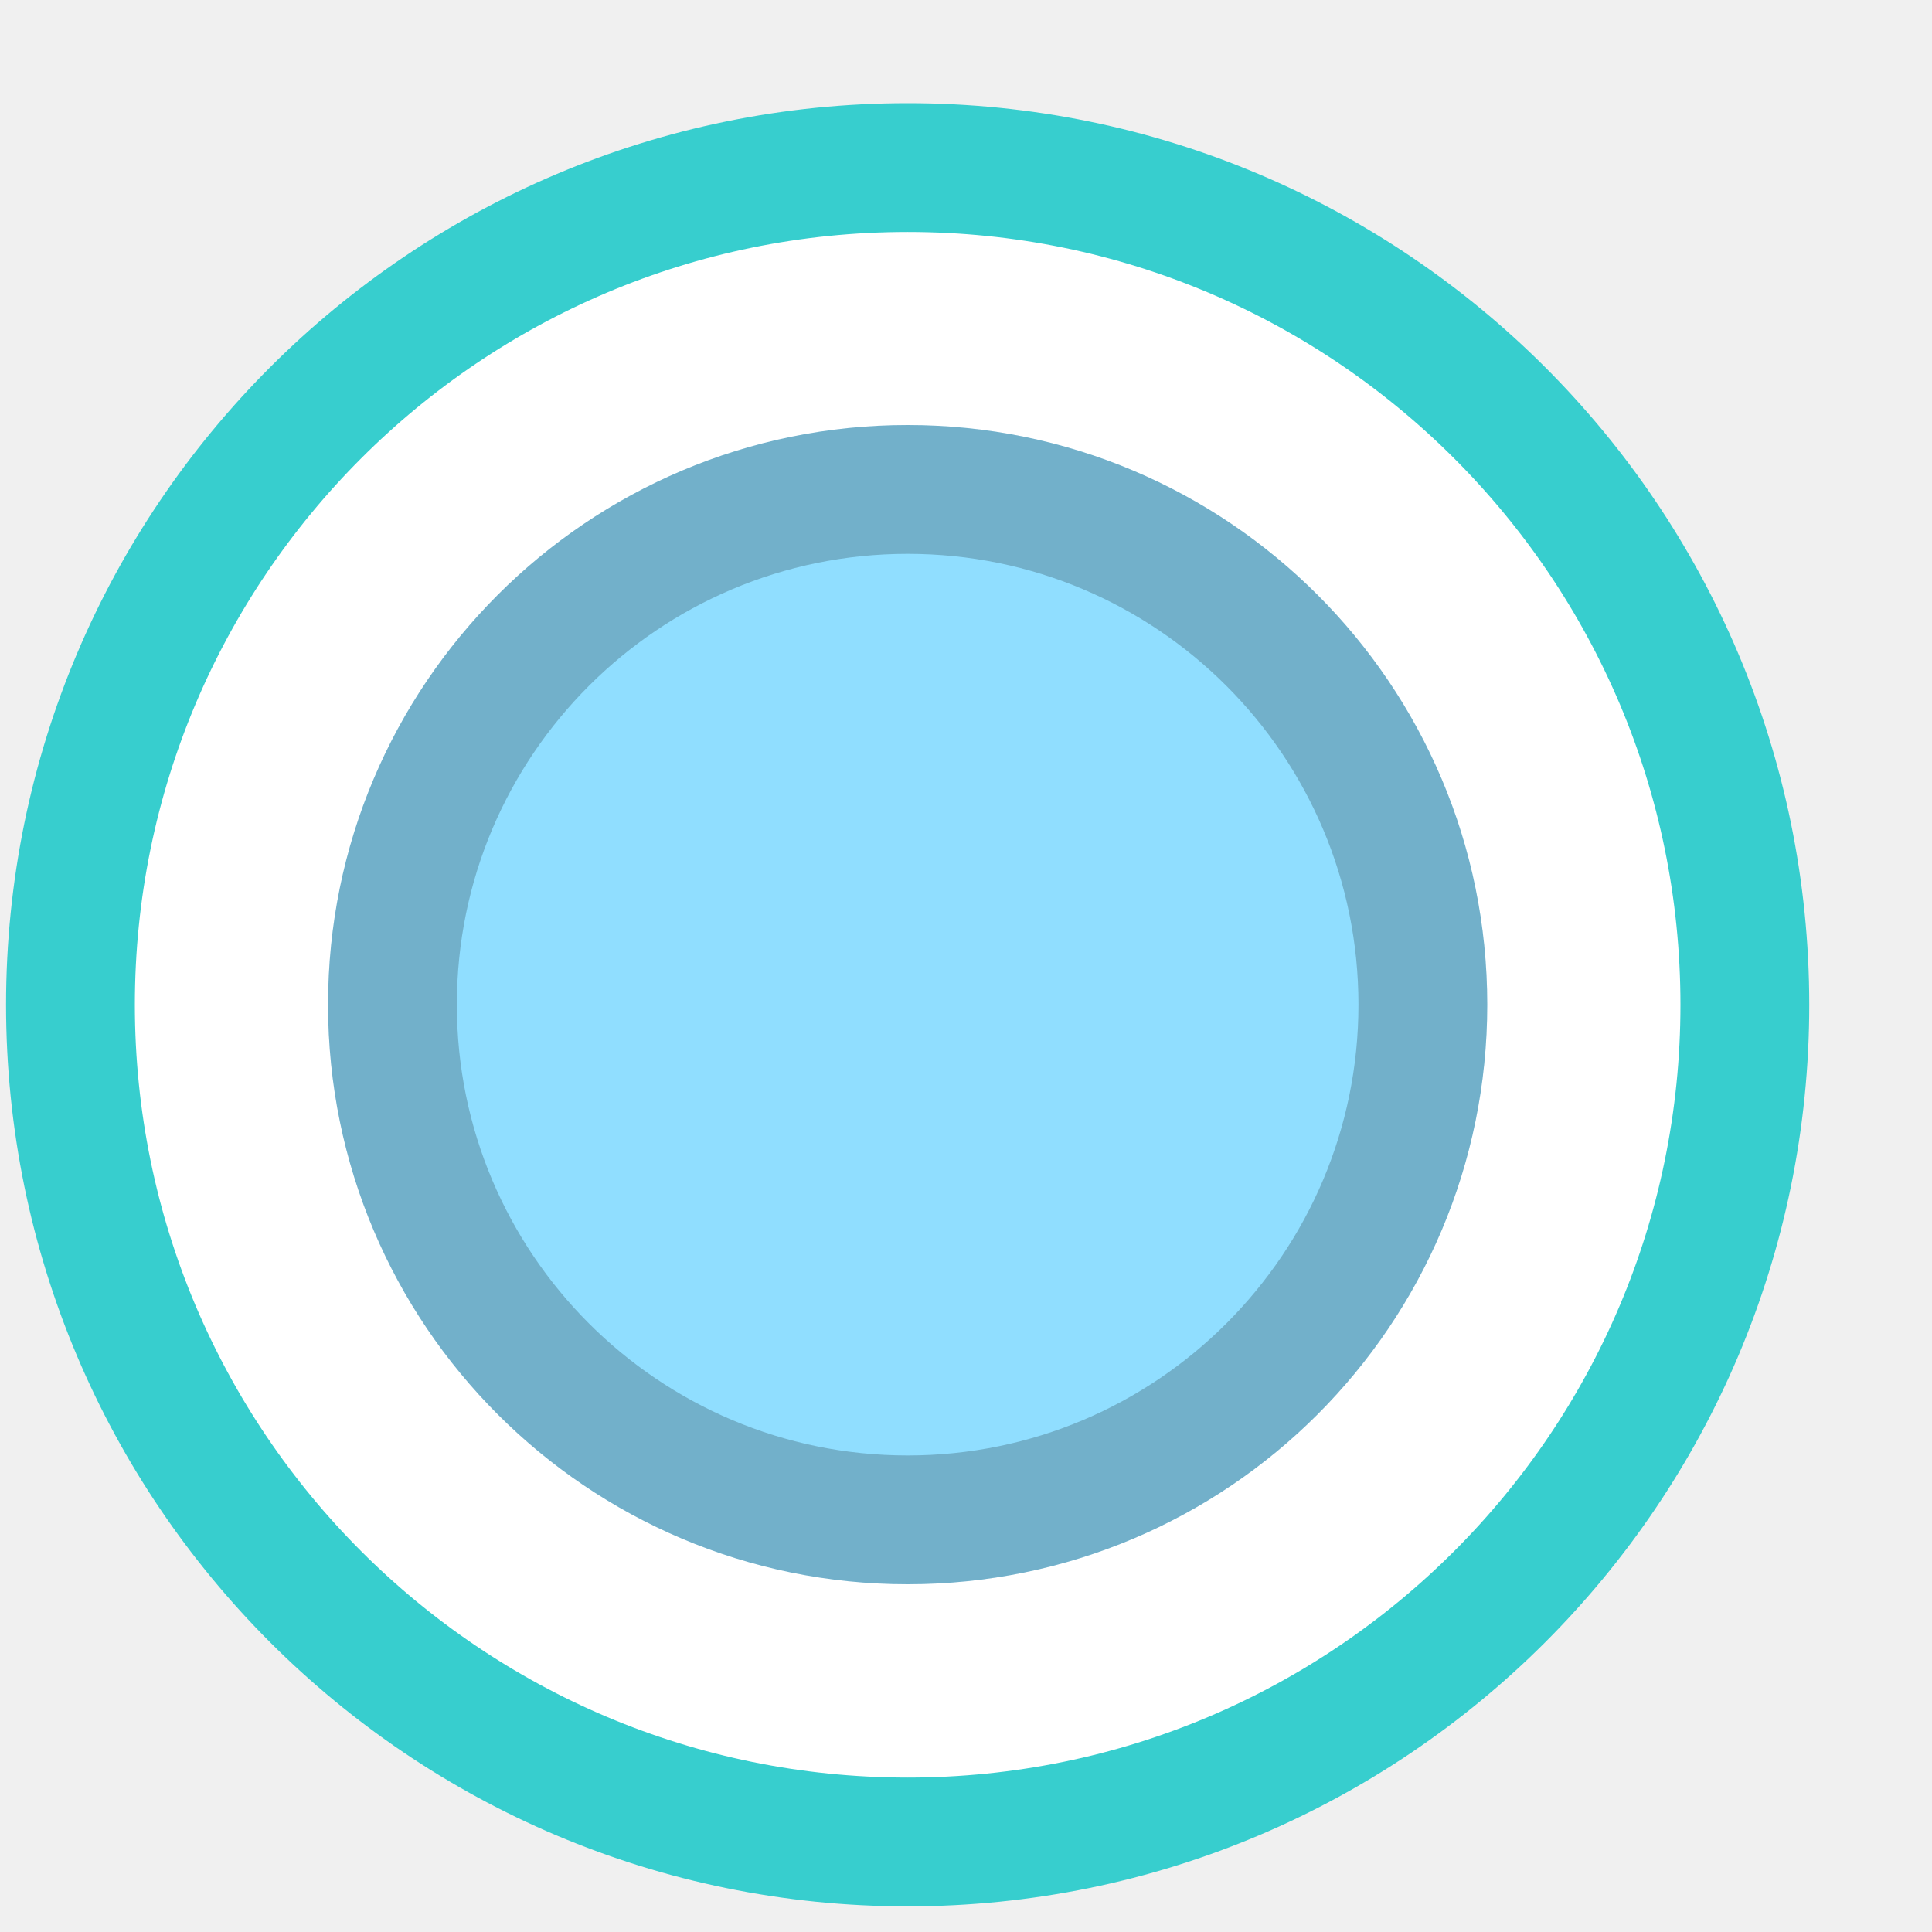
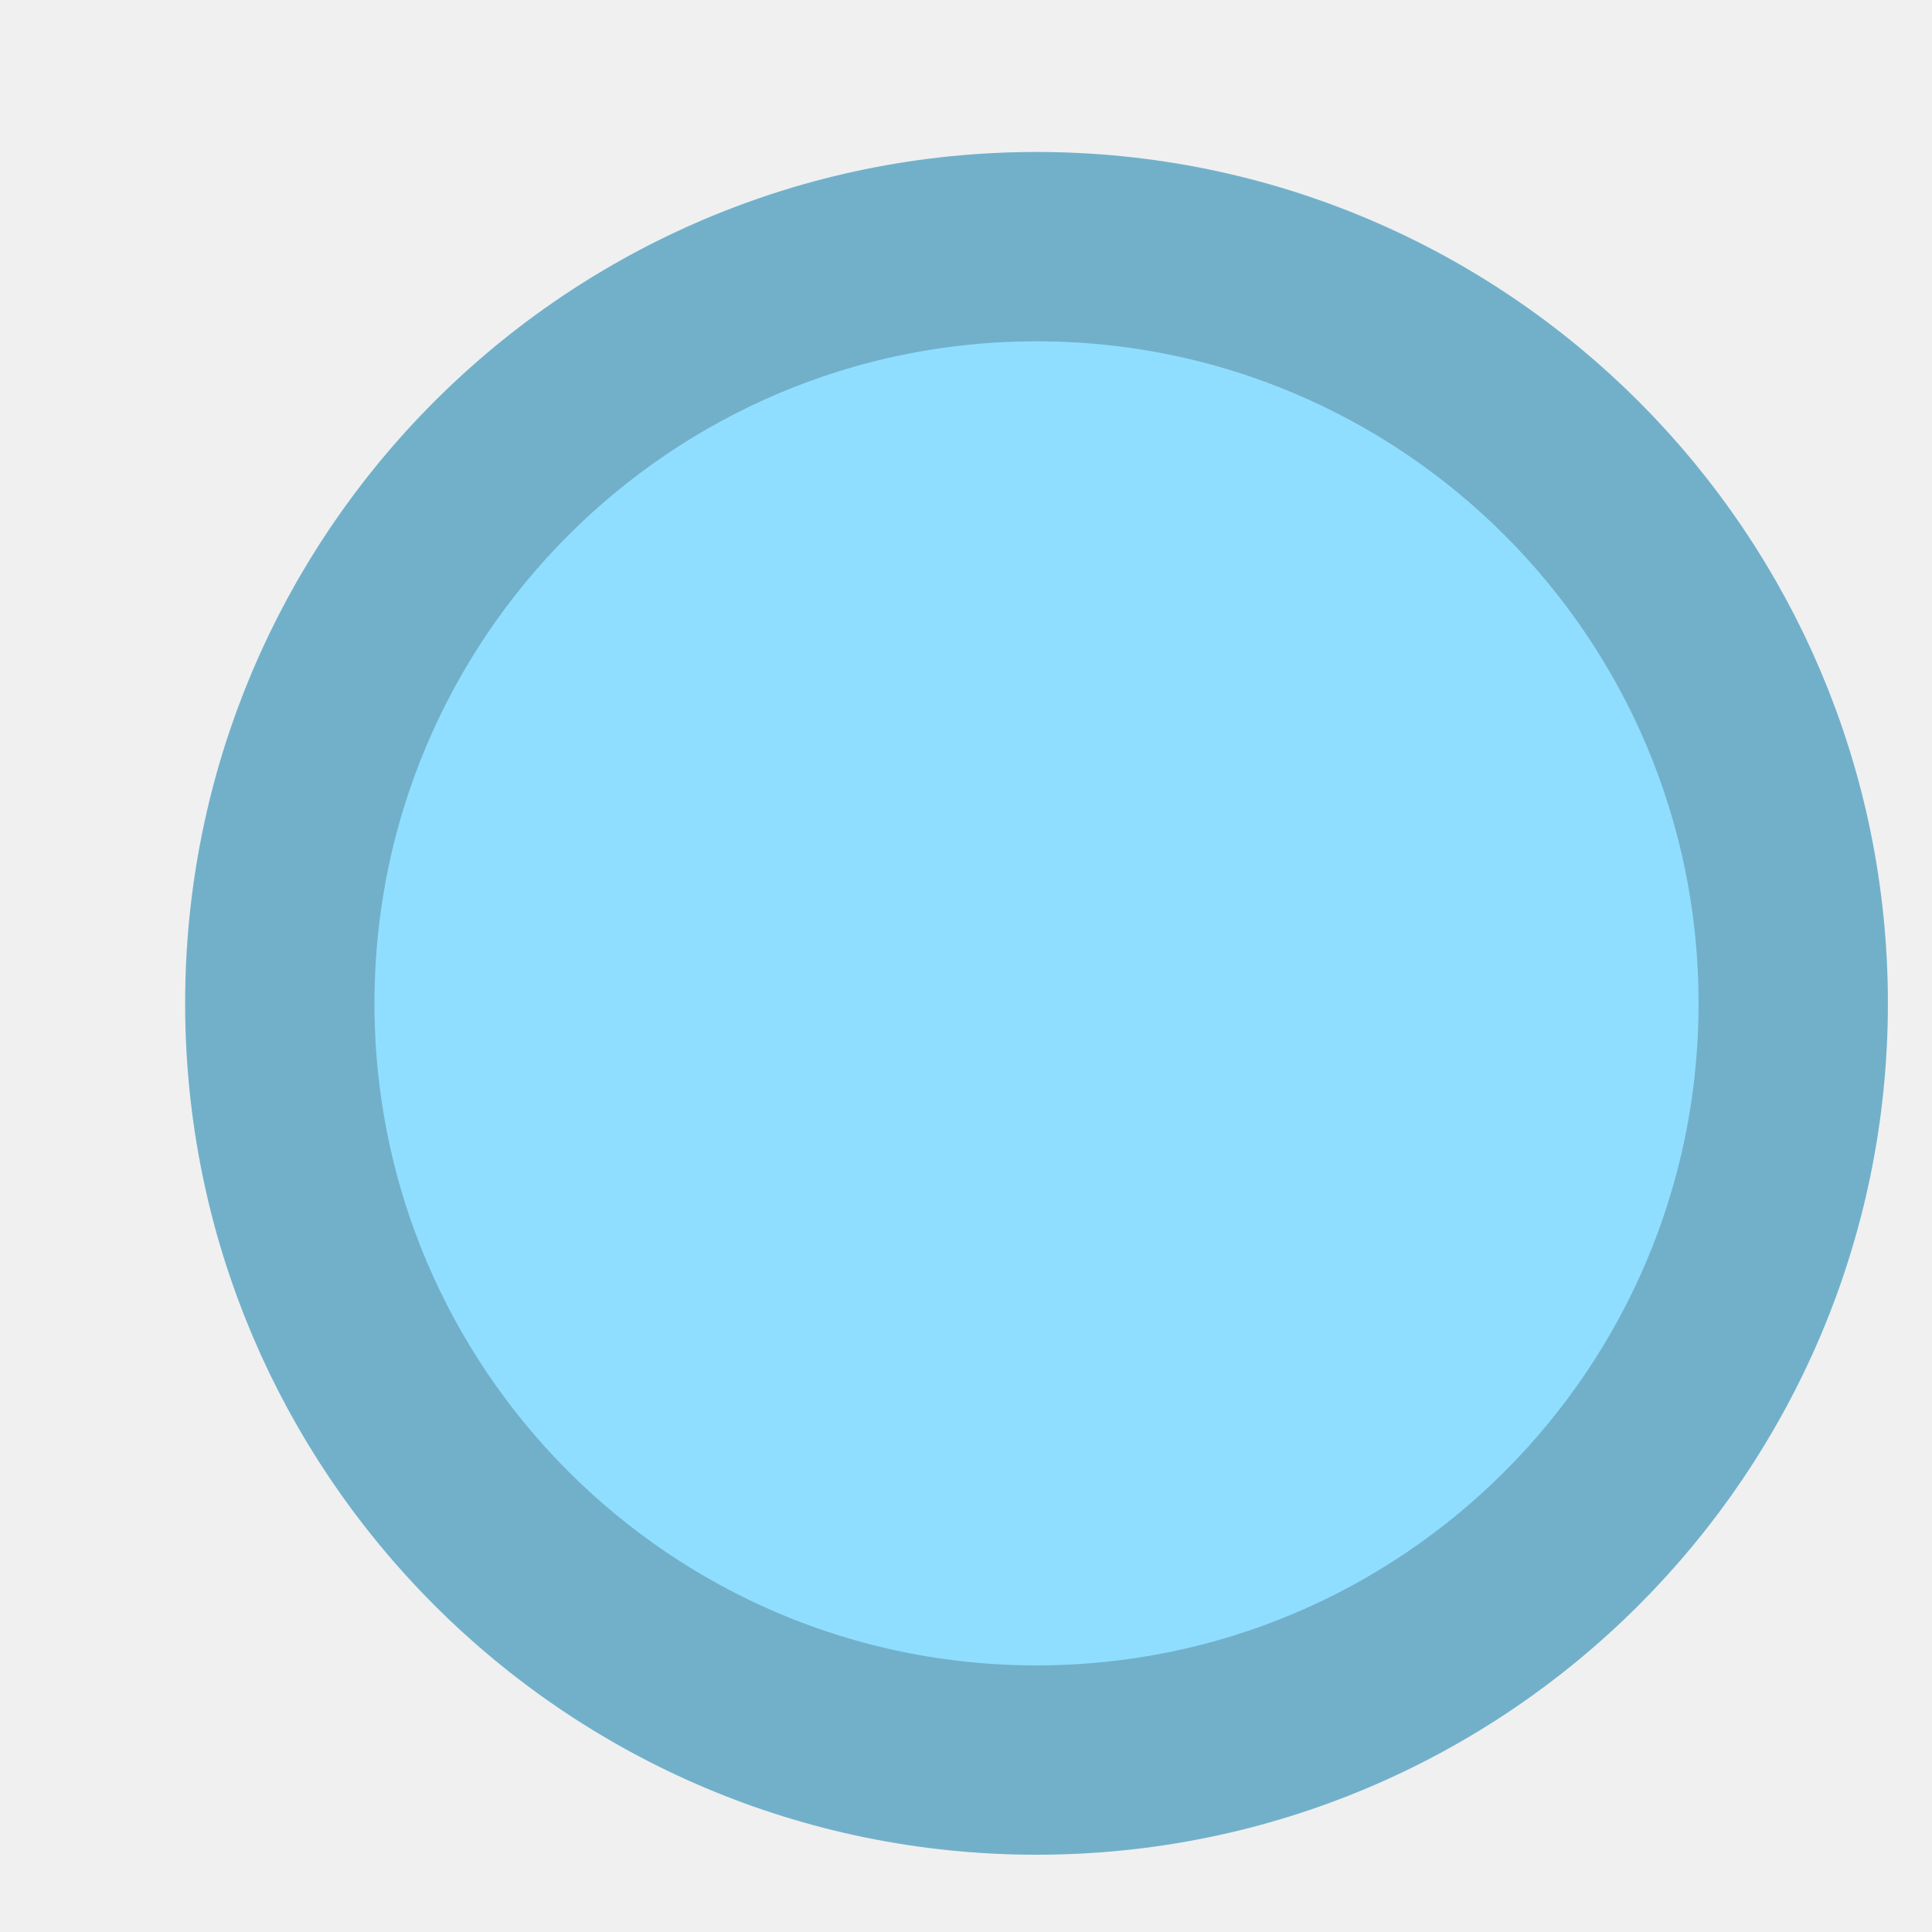
- <svg xmlns="http://www.w3.org/2000/svg" width="15" height="15" viewBox="0 0 15 15" fill="none">
-   <circle cx="7.047" cy="7.801" r="6.5" fill="white" stroke="#37CECE" />
-   <circle cx="7.047" cy="7.8" r="4.5" fill="#90DEFF" />
-   <circle cx="7.047" cy="7.8" r="4" stroke="black" stroke-opacity="0.21" />
+ <svg xmlns="http://www.w3.org/2000/svg" width="6" height="6" viewBox="0 0 6 6" fill="none">
+   <circle cx="3.219" cy="3.116" r="2.644" fill="#90DEFF" />
+   <circle cx="3.219" cy="3.116" r="2.35" stroke="black" stroke-opacity="0.21" stroke-width="0.588" />
</svg>
